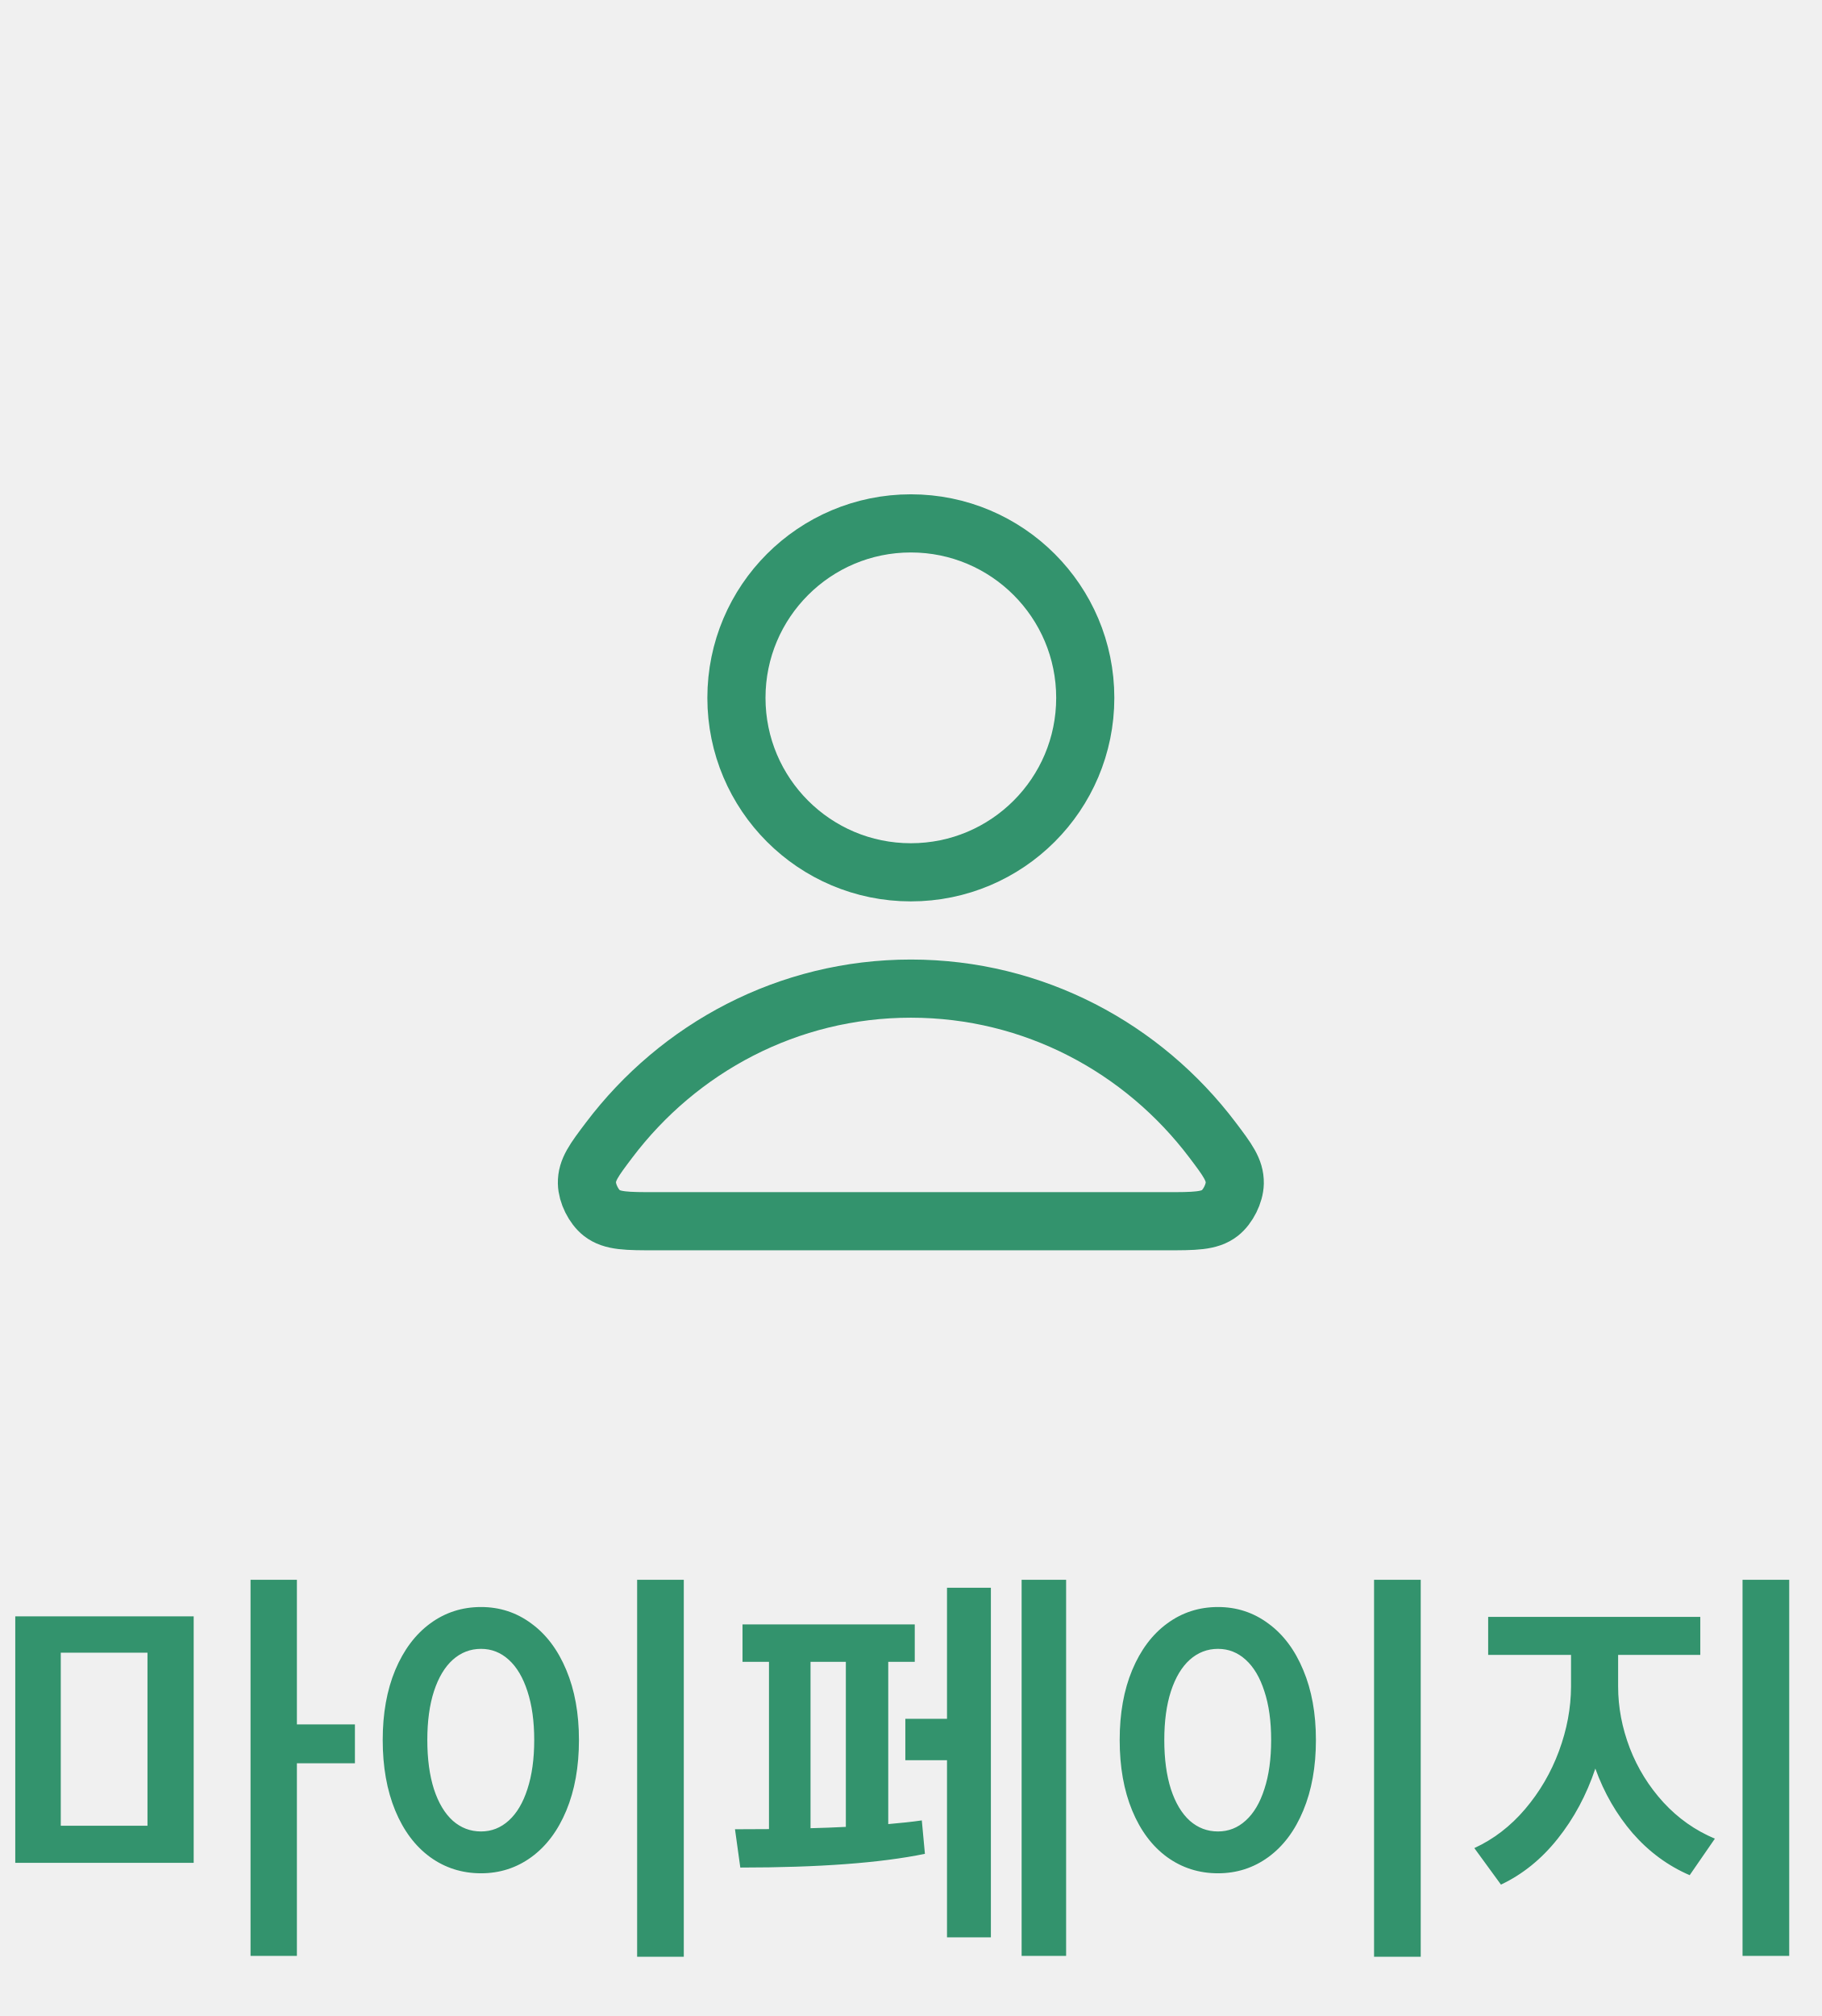
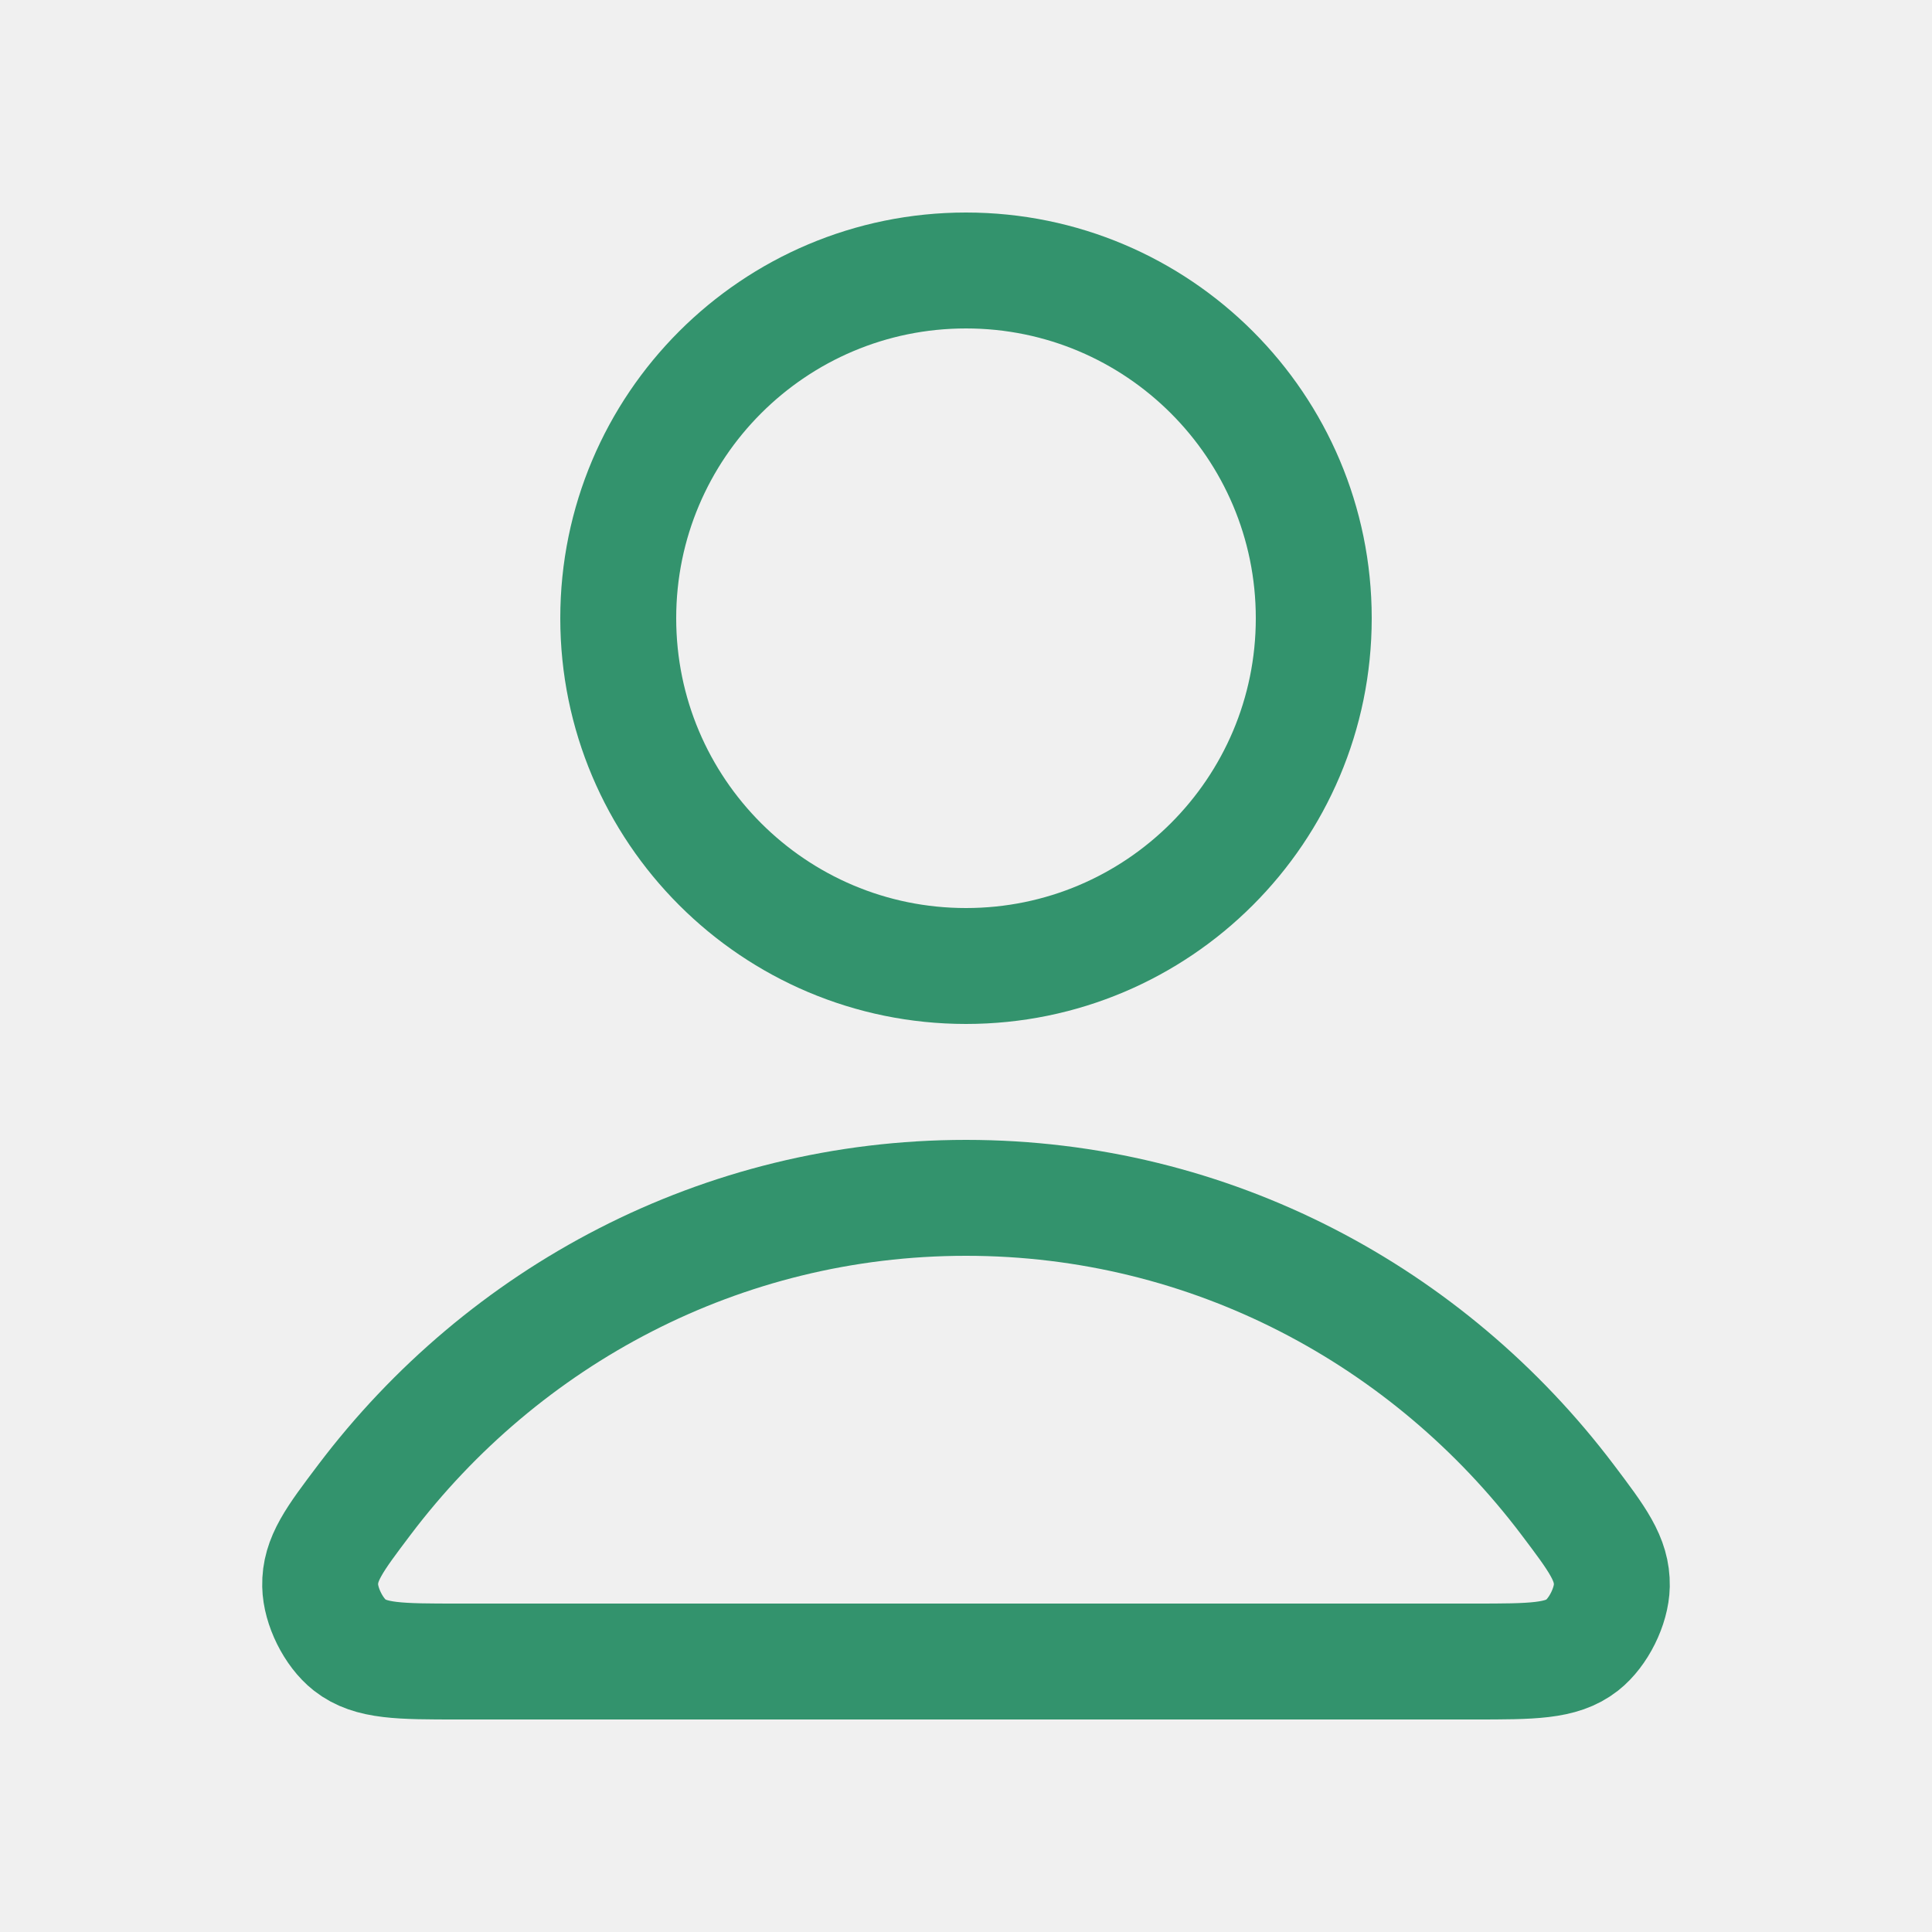
- <svg xmlns="http://www.w3.org/2000/svg" width="47" height="52" viewBox="0 0 47 52" fill="none">
-   <g clip-path="url(#clip0_70_1438)">
-     <path d="M23.5 25.5C20.33 25.5 17.511 27.031 15.716 29.406C15.33 29.917 15.136 30.173 15.143 30.518C15.148 30.785 15.315 31.122 15.525 31.287C15.797 31.5 16.174 31.5 16.927 31.5H30.073C30.826 31.5 31.203 31.5 31.474 31.287C31.684 31.122 31.852 30.785 31.857 30.518C31.863 30.173 31.67 29.917 31.284 29.406C29.489 27.031 26.67 25.5 23.5 25.5Z" stroke="#33936D" stroke-width="1.5" stroke-linecap="round" stroke-linejoin="round" />
-     <path d="M23.5 22.5C25.985 22.5 28 20.485 28 18C28 15.515 25.985 13.5 23.5 13.5C21.015 13.5 19 15.515 19 18C19 20.485 21.015 22.5 23.5 22.5Z" stroke="#33936D" stroke-width="1.5" stroke-linecap="round" stroke-linejoin="round" />
-   </g>
-   <path d="M4.997 48.049H0.394V41.691H4.997V48.049ZM3.805 47.092V42.629H1.568V47.092H3.805ZM6.464 40.749H7.66V44.479H9.157V45.481H7.66V50.45H6.464V40.749ZM17.642 50.472H16.438V40.749H17.642V50.472ZM9.874 44.881C9.874 44.195 9.982 43.594 10.197 43.077C10.415 42.558 10.715 42.158 11.097 41.877C11.482 41.593 11.92 41.451 12.411 41.451C12.895 41.451 13.328 41.593 13.71 41.877C14.095 42.158 14.395 42.558 14.611 43.077C14.828 43.594 14.937 44.195 14.937 44.881C14.937 45.572 14.828 46.179 14.611 46.701C14.395 47.22 14.095 47.62 13.71 47.901C13.328 48.179 12.895 48.319 12.411 48.319C11.92 48.319 11.482 48.179 11.097 47.901C10.712 47.62 10.412 47.22 10.197 46.701C9.982 46.179 9.874 45.572 9.874 44.881ZM11.025 44.881C11.025 45.37 11.082 45.793 11.196 46.15C11.312 46.504 11.474 46.775 11.682 46.963C11.892 47.148 12.135 47.24 12.411 47.24C12.682 47.24 12.92 47.146 13.126 46.959C13.333 46.772 13.494 46.501 13.608 46.146C13.724 45.792 13.783 45.37 13.783 44.881C13.783 44.395 13.724 43.976 13.608 43.624C13.494 43.27 13.333 42.998 13.126 42.811C12.92 42.624 12.682 42.53 12.411 42.53C12.135 42.53 11.892 42.624 11.682 42.811C11.474 42.998 11.312 43.27 11.196 43.624C11.082 43.976 11.025 44.395 11.025 44.881ZM27.506 50.45H26.358V40.749H27.506V50.45ZM18.963 47.183C19.335 47.183 19.628 47.182 19.84 47.179V42.864H19.157V41.9H23.601V42.864H22.917V47.05C23.246 47.022 23.535 46.991 23.783 46.955L23.863 47.817C22.716 48.053 21.128 48.171 19.1 48.171L18.963 47.183ZM20.912 47.156C21.221 47.149 21.524 47.137 21.823 47.122V42.864H20.912V47.156ZM23.358 44.334H24.433V40.954H25.565V49.971H24.433V45.402H23.358V44.334ZM36.655 50.472H35.451V40.749H36.655V50.472ZM28.888 44.881C28.888 44.195 28.995 43.594 29.211 43.077C29.428 42.558 29.728 42.158 30.111 41.877C30.496 41.593 30.934 41.451 31.425 41.451C31.909 41.451 32.342 41.593 32.724 41.877C33.109 42.158 33.409 42.558 33.624 43.077C33.842 43.594 33.951 44.195 33.951 44.881C33.951 45.572 33.842 46.179 33.624 46.701C33.409 47.22 33.109 47.62 32.724 47.901C32.342 48.179 31.909 48.319 31.425 48.319C30.934 48.319 30.496 48.179 30.111 47.901C29.726 47.62 29.426 47.22 29.211 46.701C28.995 46.179 28.888 45.572 28.888 44.881ZM30.039 44.881C30.039 45.37 30.096 45.793 30.21 46.15C30.326 46.504 30.488 46.775 30.696 46.963C30.906 47.148 31.149 47.24 31.425 47.24C31.696 47.24 31.934 47.146 32.139 46.959C32.347 46.772 32.508 46.501 32.621 46.146C32.738 45.792 32.796 45.37 32.796 44.881C32.796 44.395 32.738 43.976 32.621 43.624C32.508 43.27 32.347 42.998 32.139 42.811C31.934 42.624 31.696 42.53 31.425 42.53C31.149 42.53 30.906 42.624 30.696 42.811C30.488 42.998 30.326 43.27 30.21 43.624C30.096 43.976 30.039 44.395 30.039 44.881ZM41.748 43.502C41.748 44.037 41.849 44.566 42.049 45.09C42.251 45.612 42.541 46.079 42.918 46.492C43.296 46.902 43.738 47.213 44.244 47.426L43.594 48.368C43.032 48.125 42.542 47.764 42.124 47.286C41.709 46.804 41.388 46.249 41.16 45.618C40.932 46.299 40.608 46.903 40.187 47.43C39.77 47.954 39.282 48.348 38.725 48.611L38.038 47.669C38.534 47.441 38.971 47.106 39.348 46.663C39.725 46.219 40.017 45.721 40.222 45.166C40.427 44.611 40.531 44.057 40.533 43.502V42.686H38.395V41.706H43.868V42.686H41.748V43.502ZM44.958 40.749H46.162V50.45H44.958V40.749Z" fill="#33936D" />
-   <defs>
-     <clipPath id="clip0_70_1438">
-       <rect width="24" height="24" fill="white" transform="translate(11.5 10.5)" />
-     </clipPath>
-   </defs>
+ <svg xmlns="http://www.w3.org/2000/svg" width="25" height="25" viewBox="0 0 25 25" fill="none">
+   <path d="M12.5 15.5C9.33 15.5 6.511 17.031 4.716 19.406C4.33 19.917 4.136 20.173 4.143 20.518C4.148 20.785 4.315 21.122 4.525 21.287C4.797 21.5 5.174 21.5 5.927 21.5H19.073C19.826 21.5 20.203 21.5 20.474 21.287C20.684 21.122 20.852 20.785 20.857 20.518C20.863 20.173 20.67 19.917 20.284 19.406C18.489 17.031 15.67 15.5 12.5 15.5Z" stroke="#33936D" stroke-width="1.5" stroke-linecap="round" stroke-linejoin="round" />
+   <path d="M12.5 12.5C14.985 12.5 17 10.485 17 8C17 5.515 14.985 3.5 12.5 3.5C10.015 3.5 8 5.515 8 8C8 10.485 10.015 12.5 12.5 12.5Z" stroke="#33936D" stroke-width="1.5" stroke-linecap="round" stroke-linejoin="round" />
</svg>
